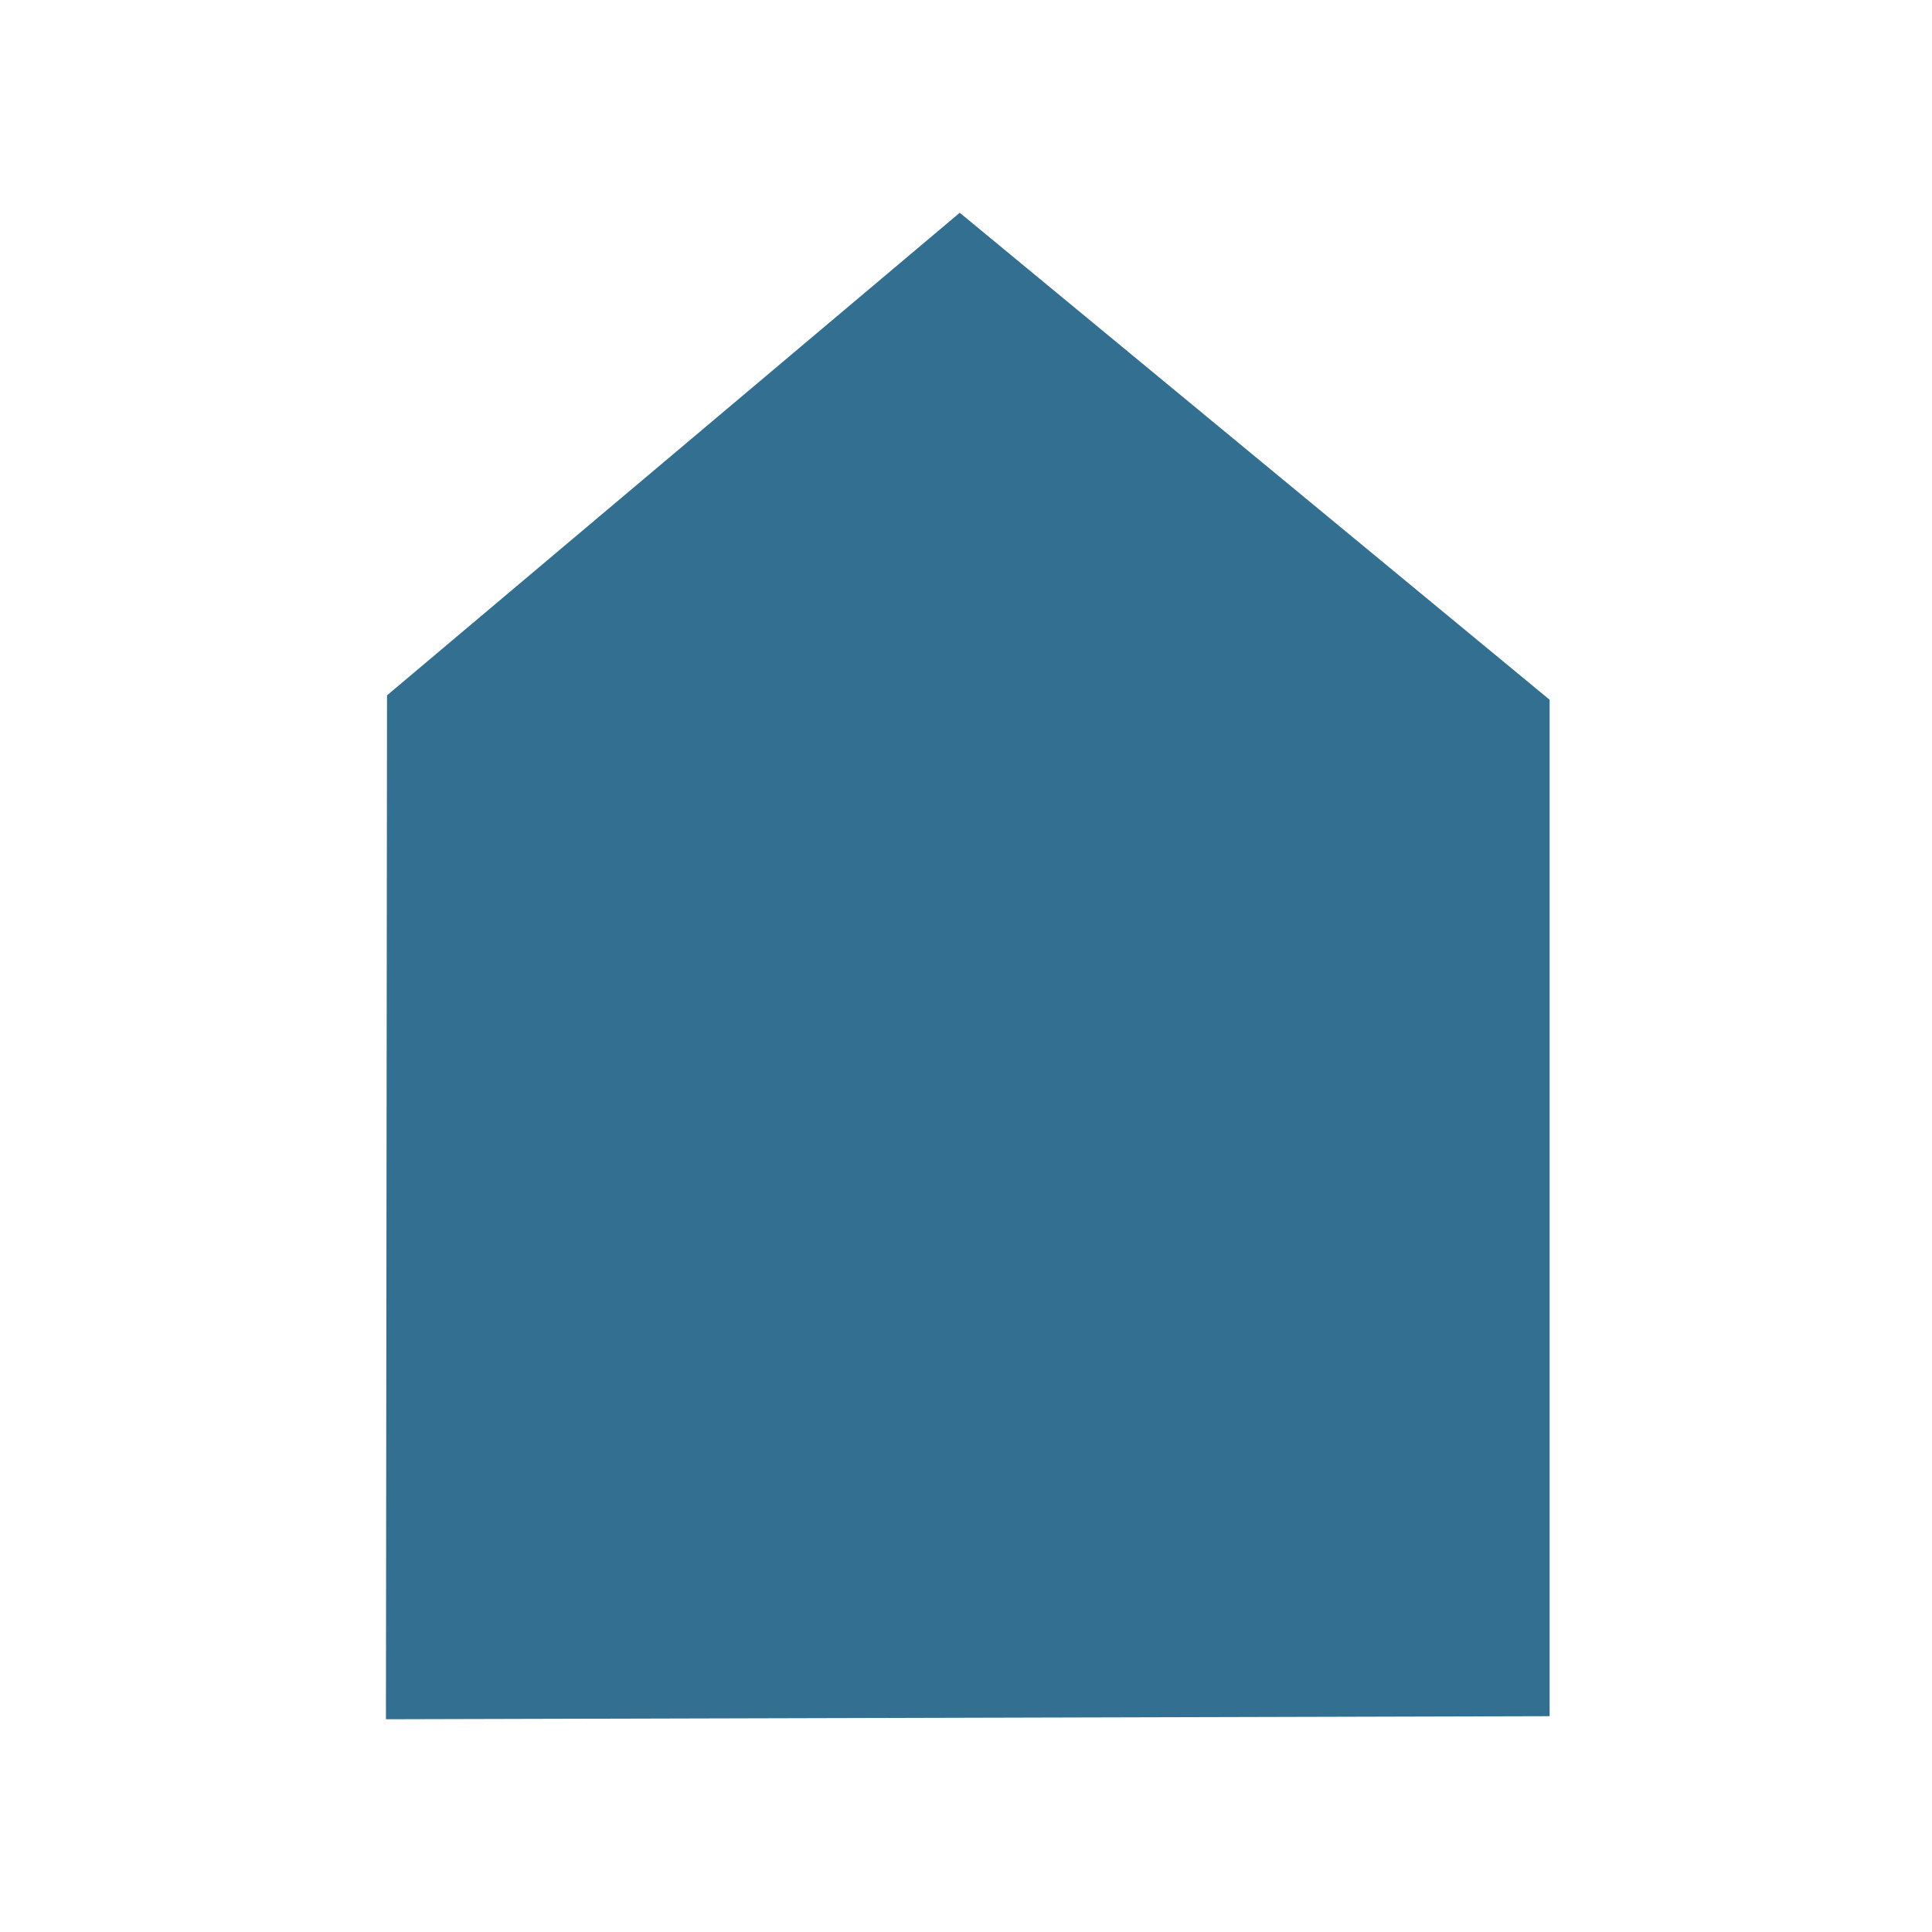
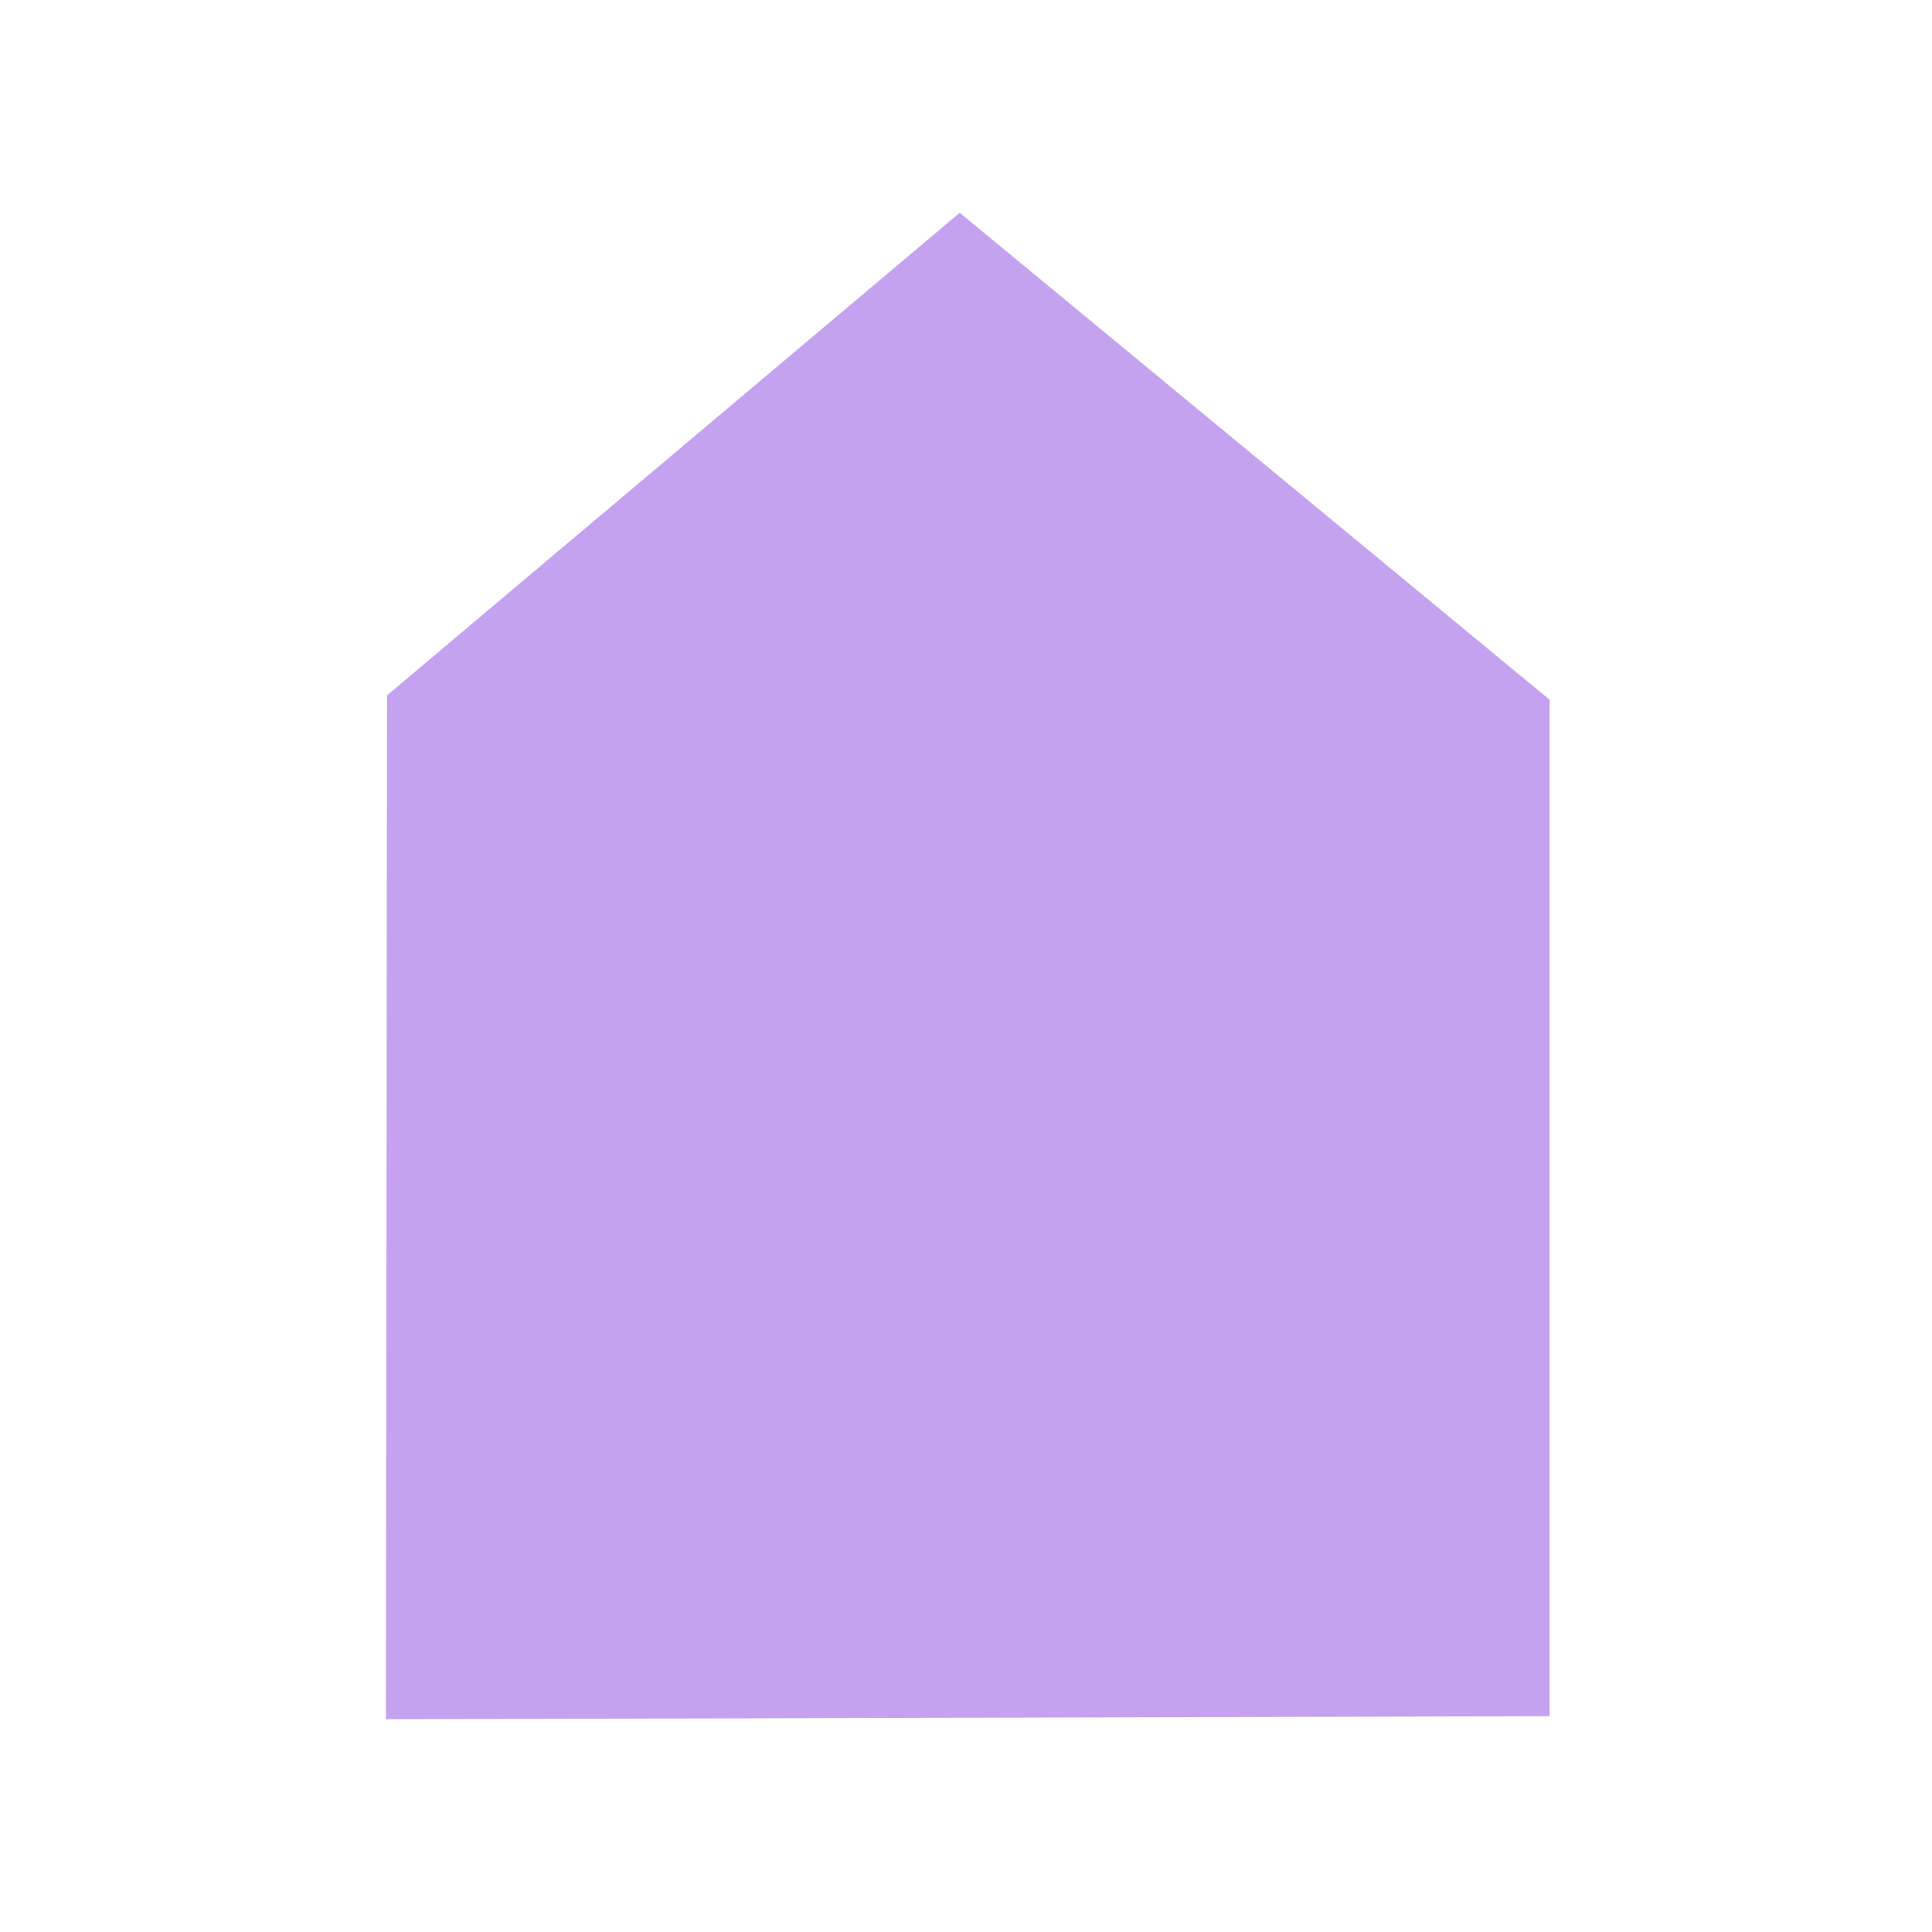
<svg xmlns="http://www.w3.org/2000/svg" version="1.1" id="Layer_1" x="0px" y="0px" width="192px" height="192px" viewBox="0 0 192 192" enable-background="new 0 0 192 192" xml:space="preserve">
-   <polygon fill="#326F90" points="95.378,21.143 38.462,69.102 38.354,170.857 154,170.553 154,69.539 " />
-   <polygon display="none" opacity="0.45" fill="#E88F4A" enable-background="new    " points="141.607,154.596 50.717,154.834   50.801,74.859 95.535,37.167 141.607,75.203 " />
+   <polygon fill="#c5a2f0" points="95.378,21.143 38.462,69.102 38.354,170.857 154,170.553 154,69.539 " />
+   <polygon display="none" opacity="0.45" fill="#E88F4A" enable-background="new    " points="141.607,154.596 50.717,154.834  50.801,74.859 95.535,37.167 141.607,75.203 " />
</svg>
